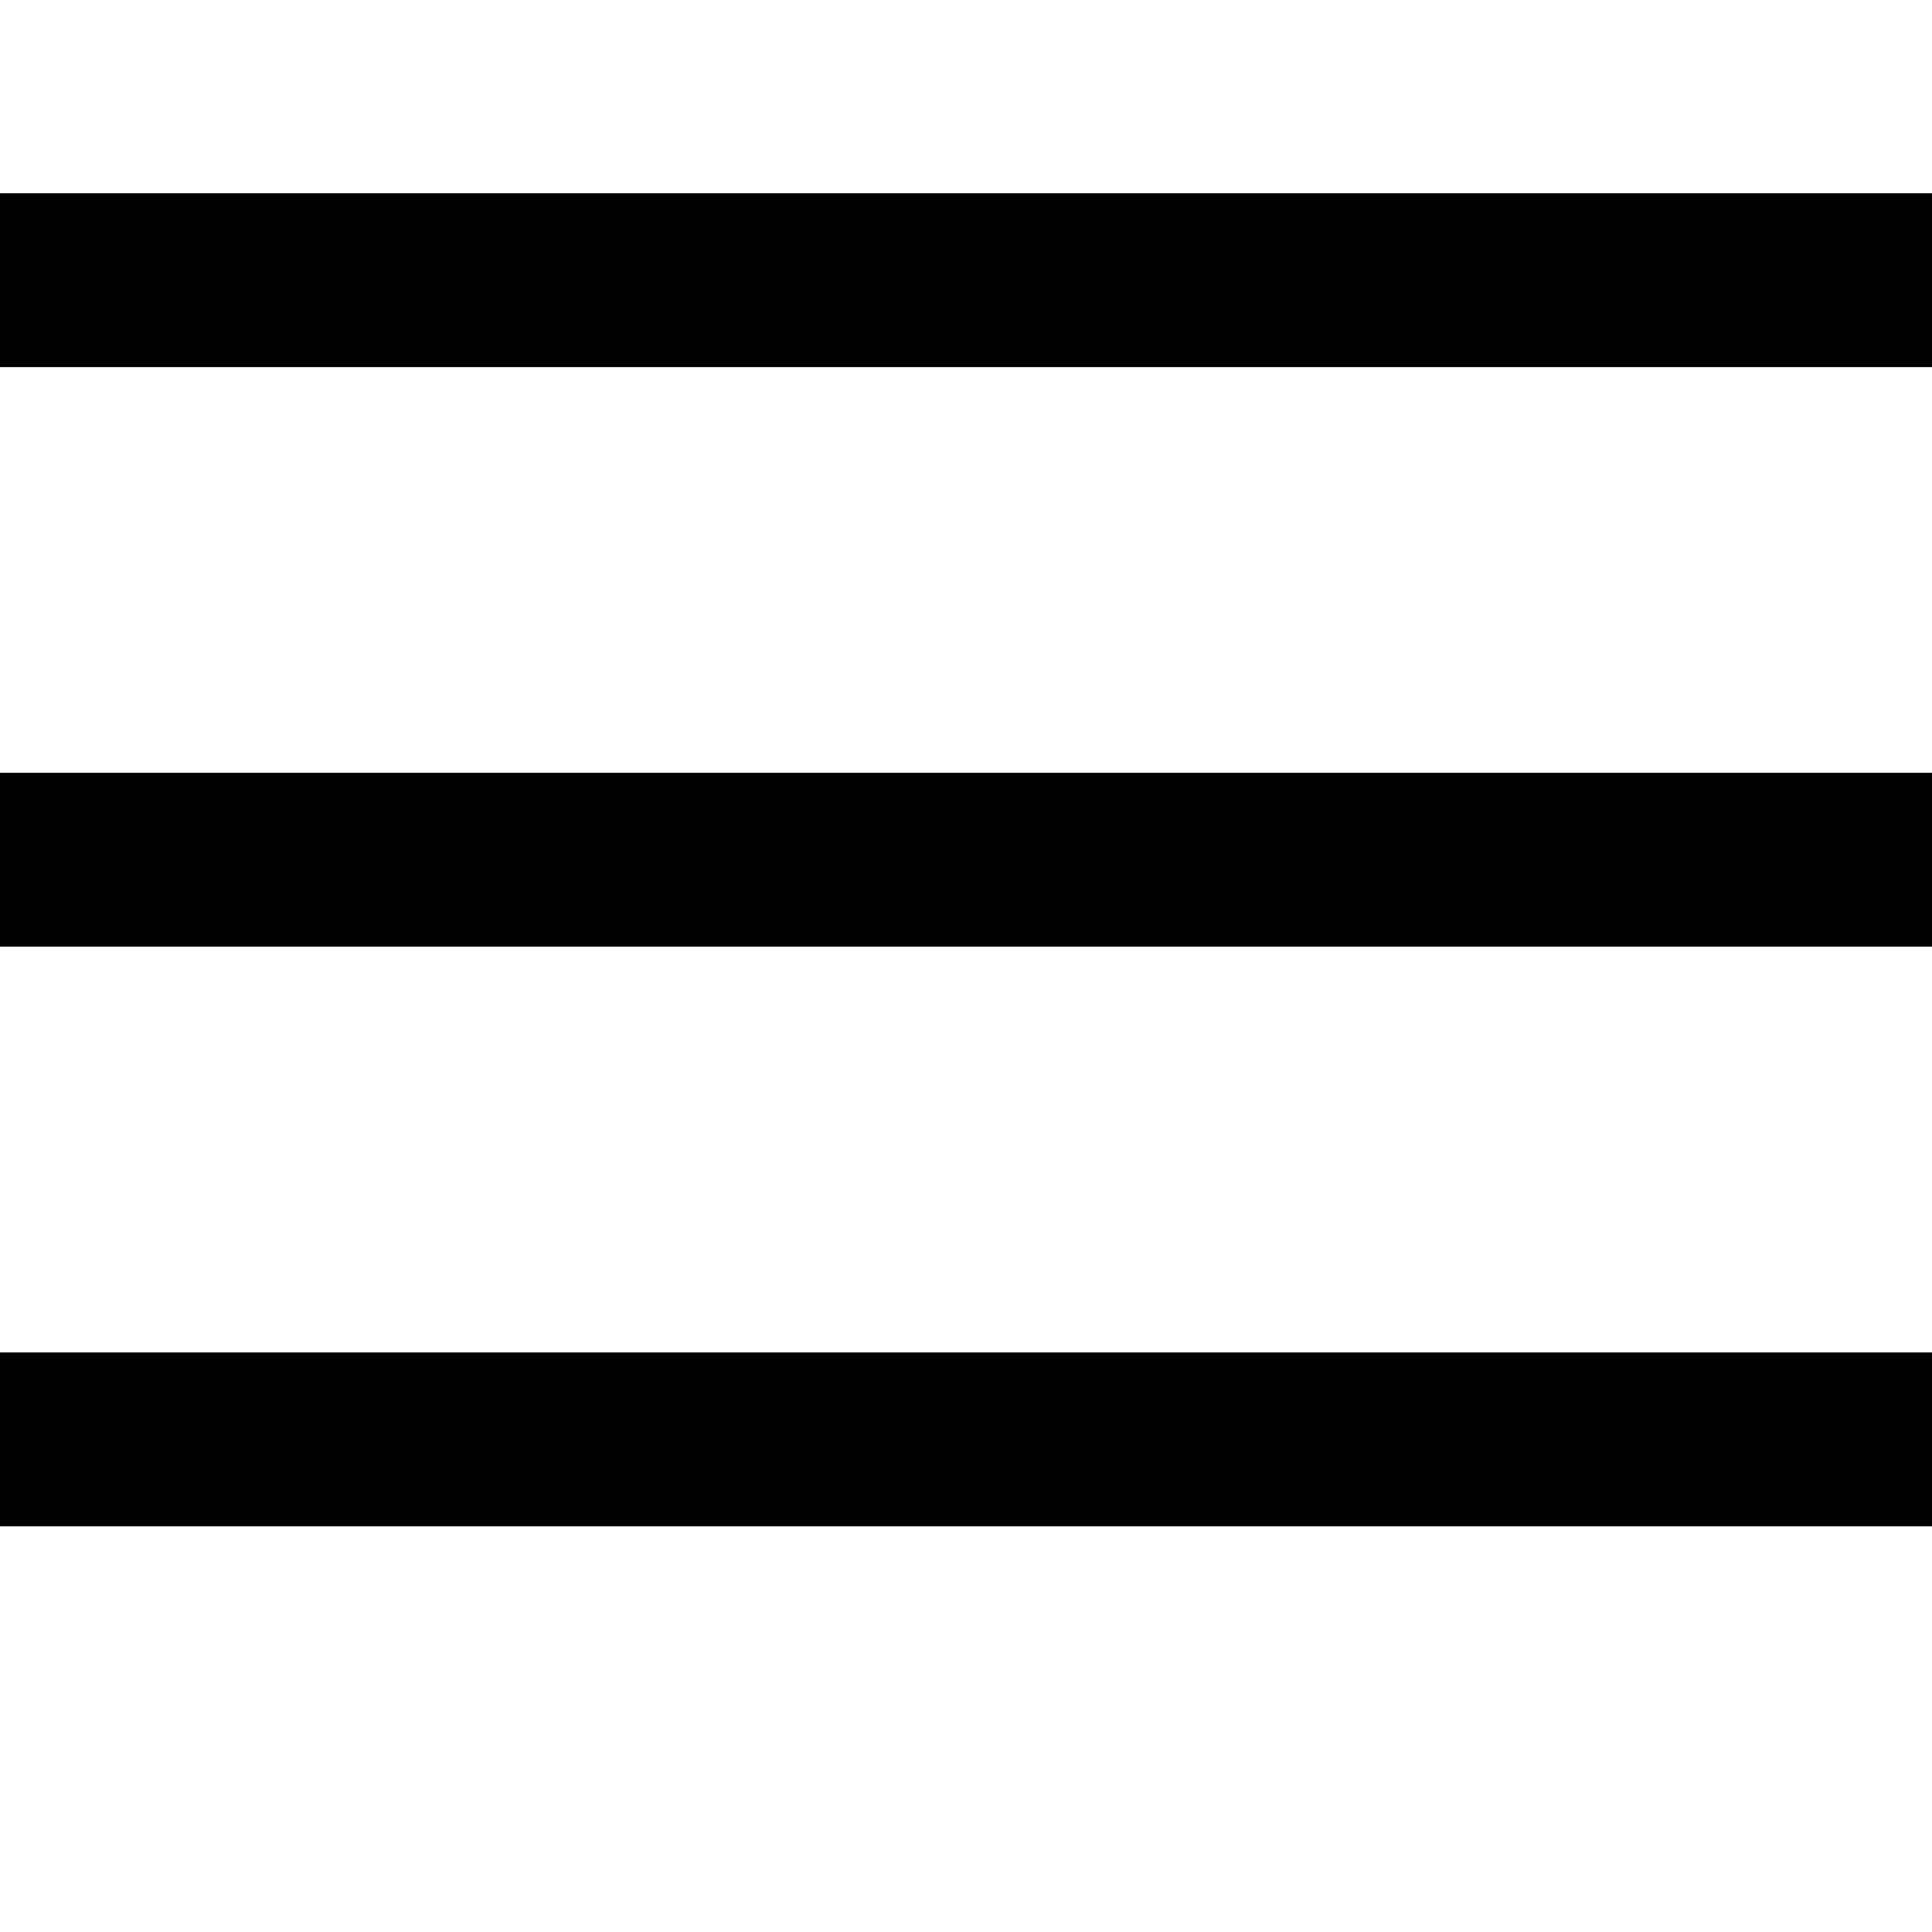
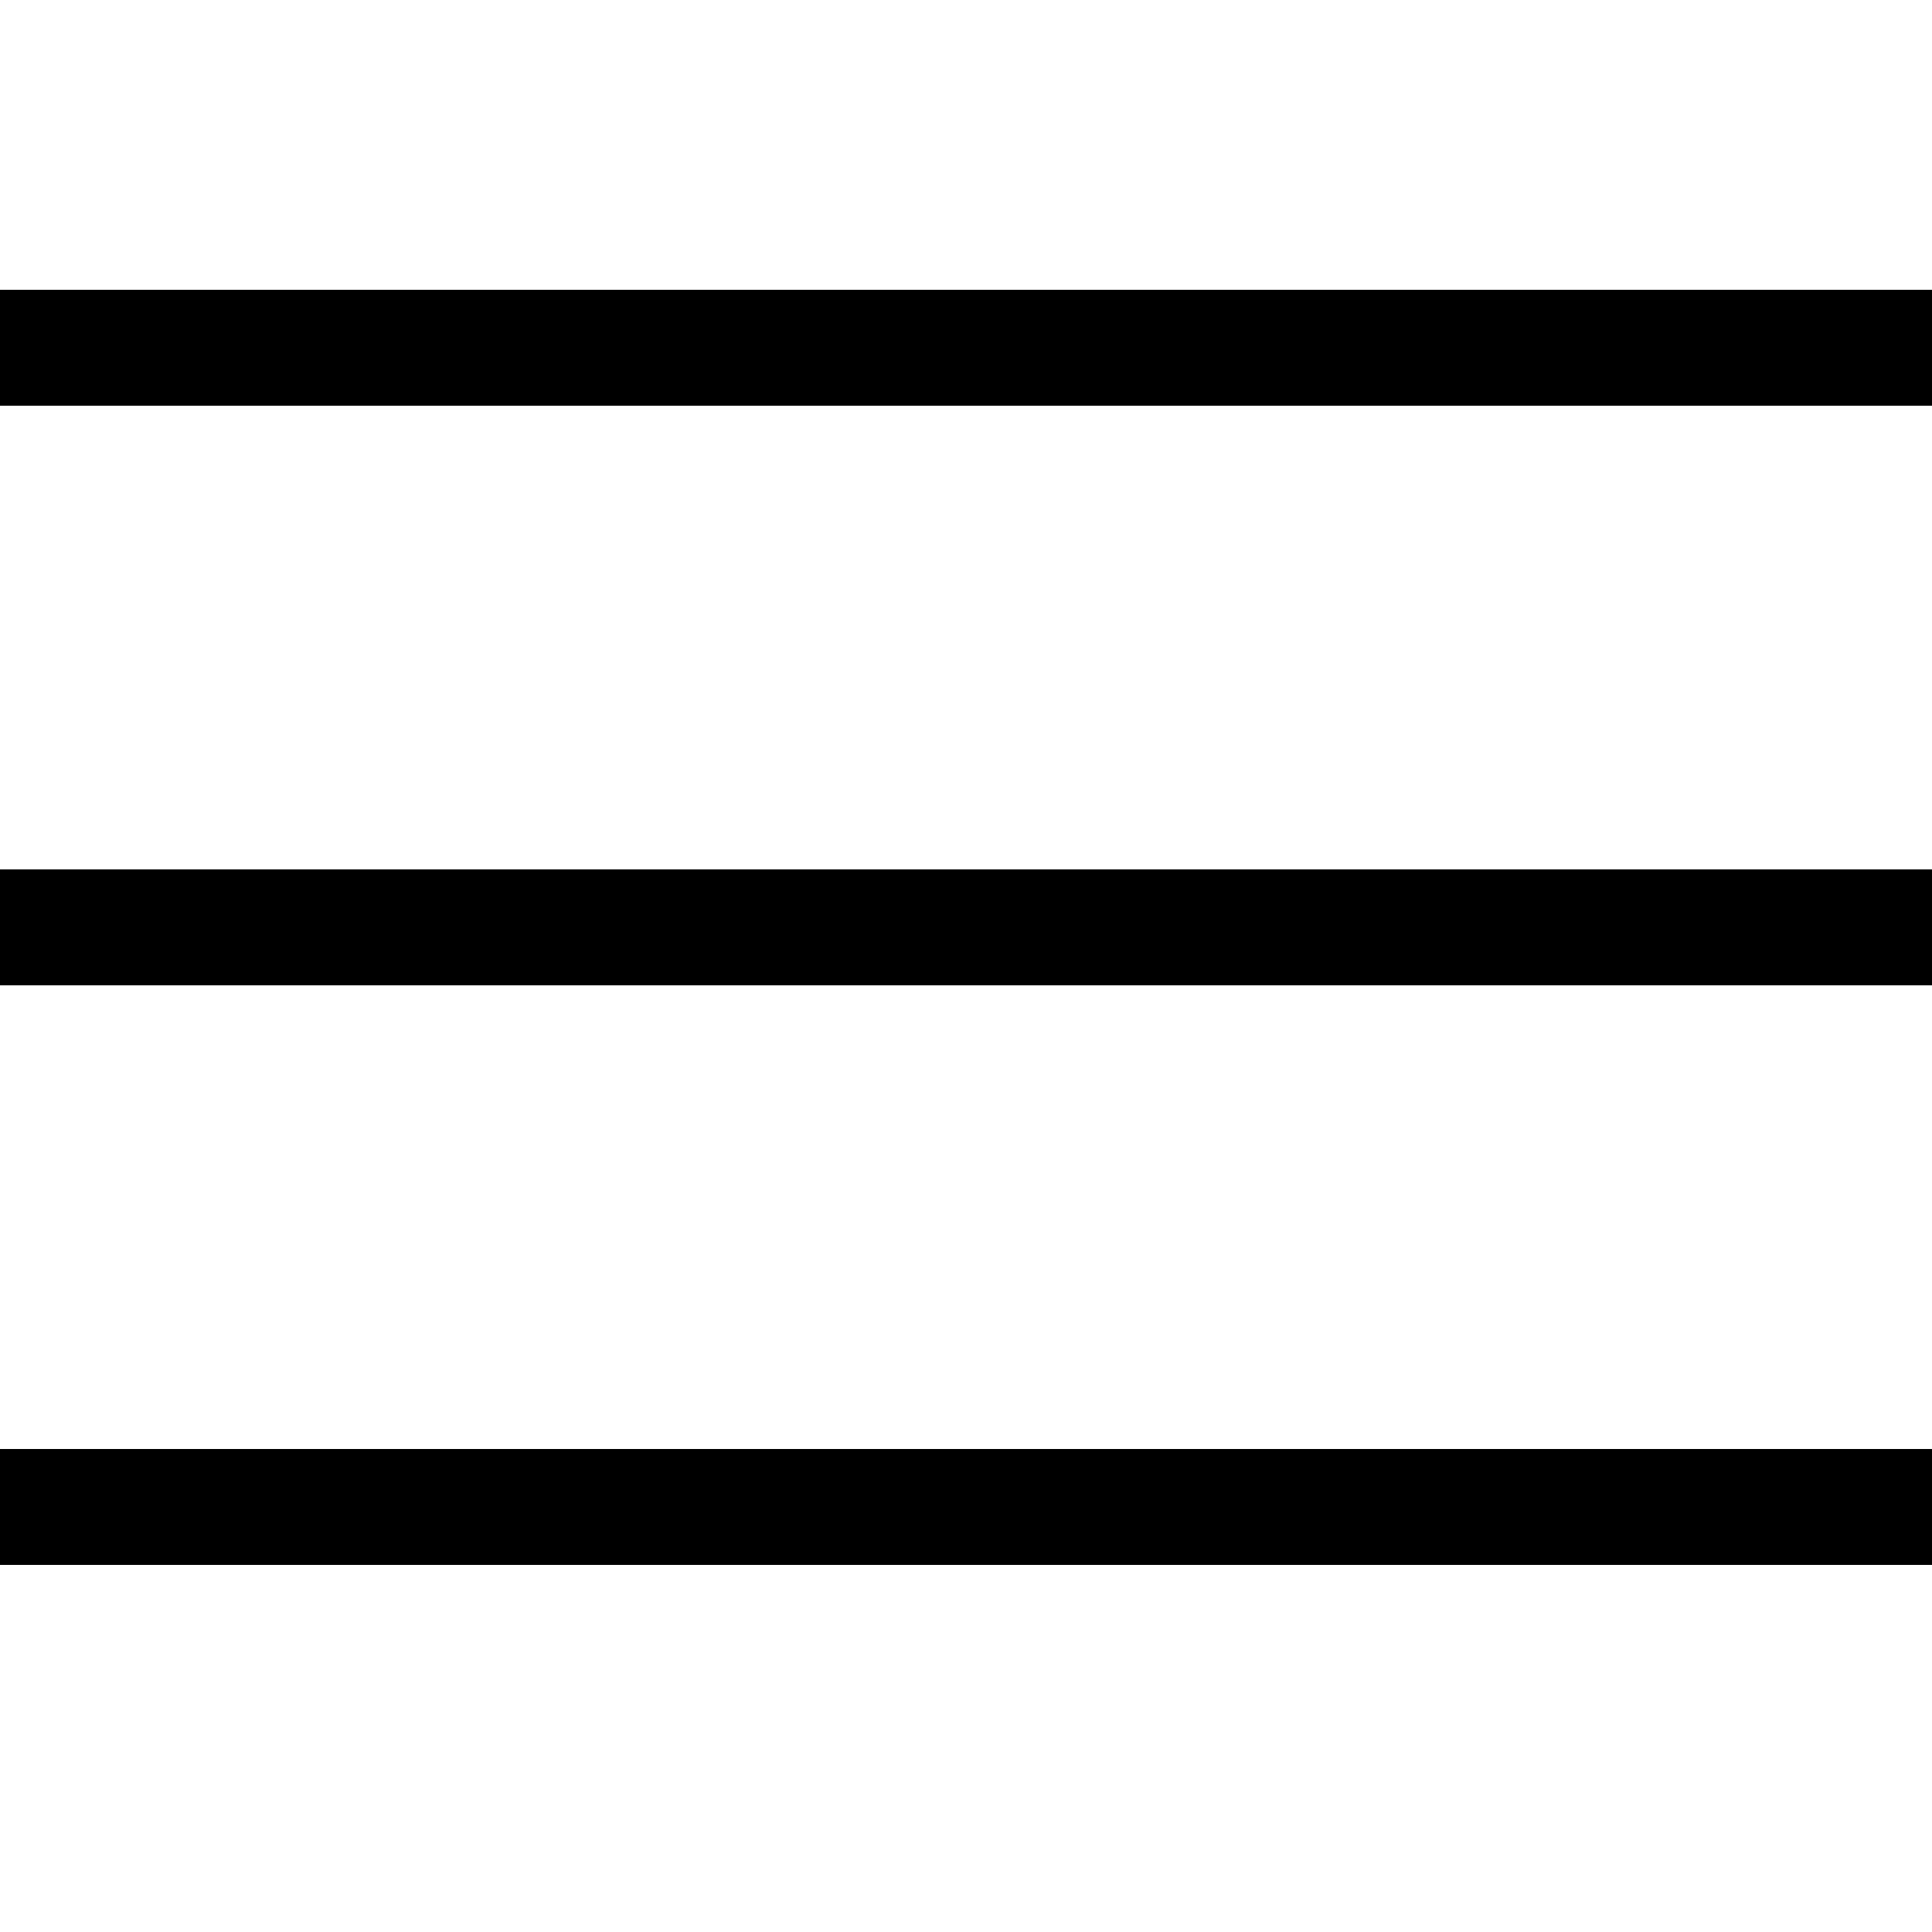
<svg xmlns="http://www.w3.org/2000/svg" viewBox="0 0 100 80" width="40" height="40">
-   <rect width="100" height="9" />
-   <rect y="30" width="100" height="9" />
-   <rect y="60" width="100" height="9" />
+   <rect y="5" width="100" height="6" />
+   <rect y="35" width="100" height="6" />
+   <rect y="65" width="100" height="6" />
</svg>
